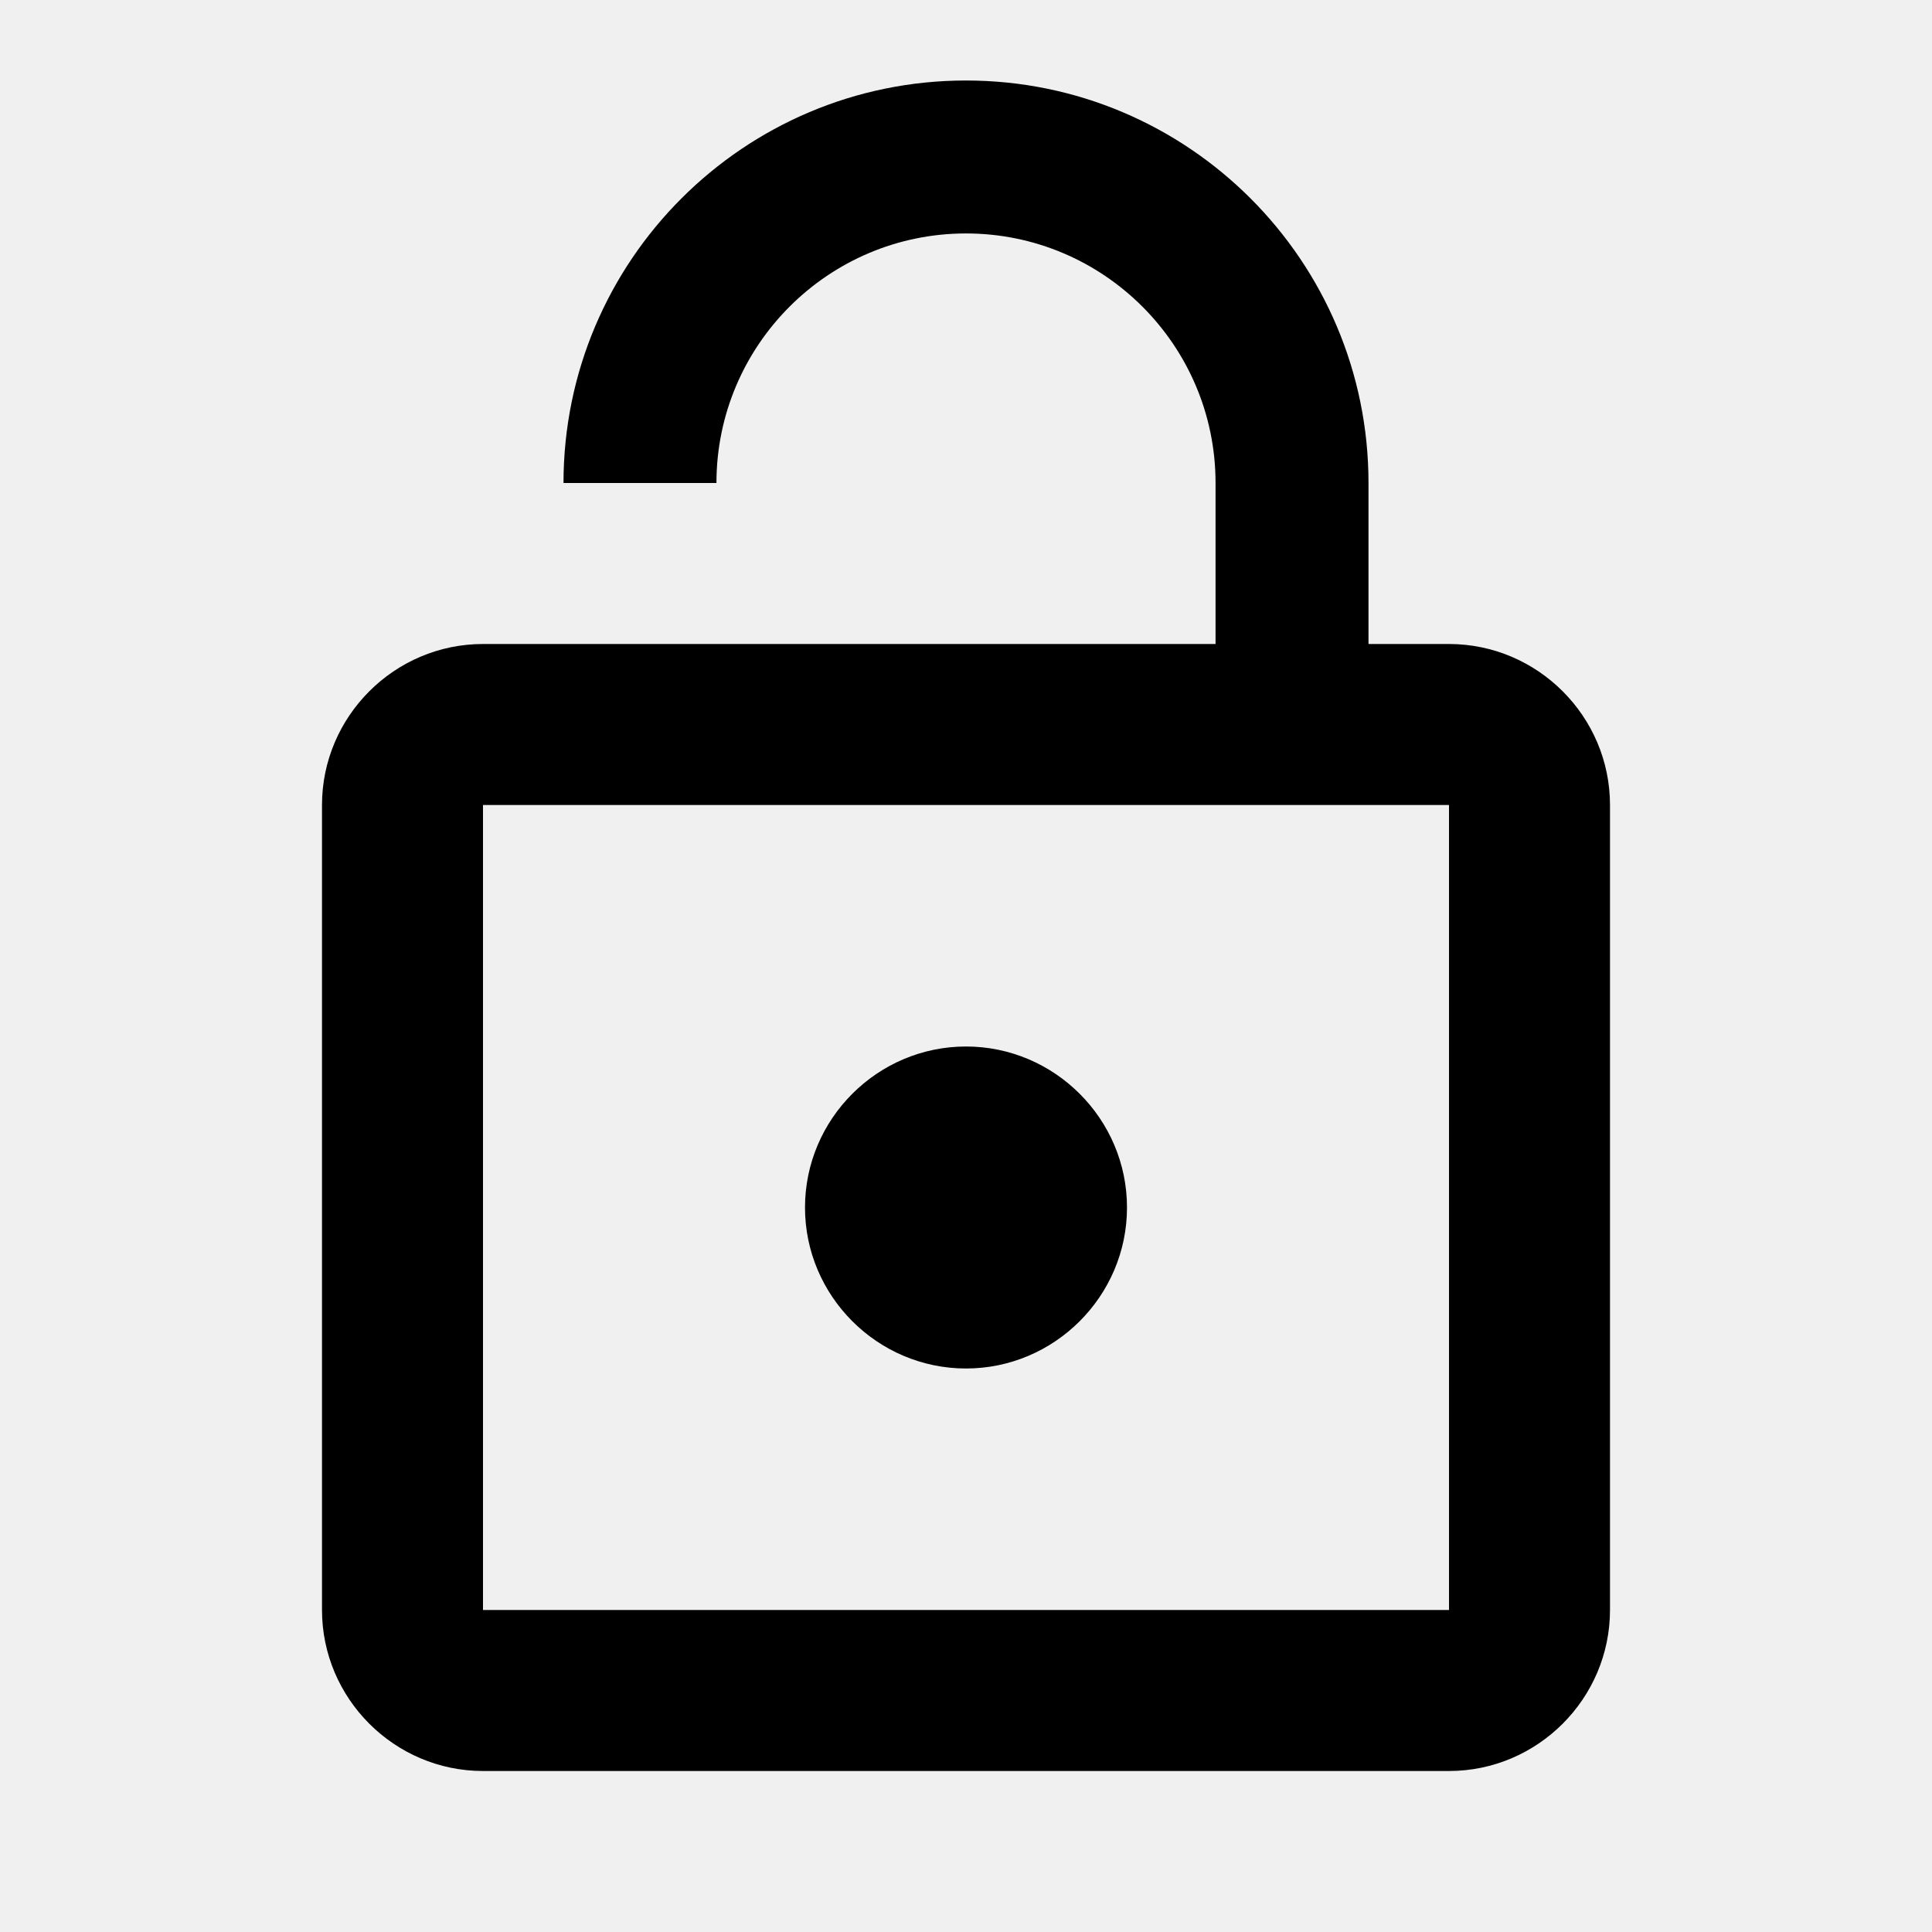
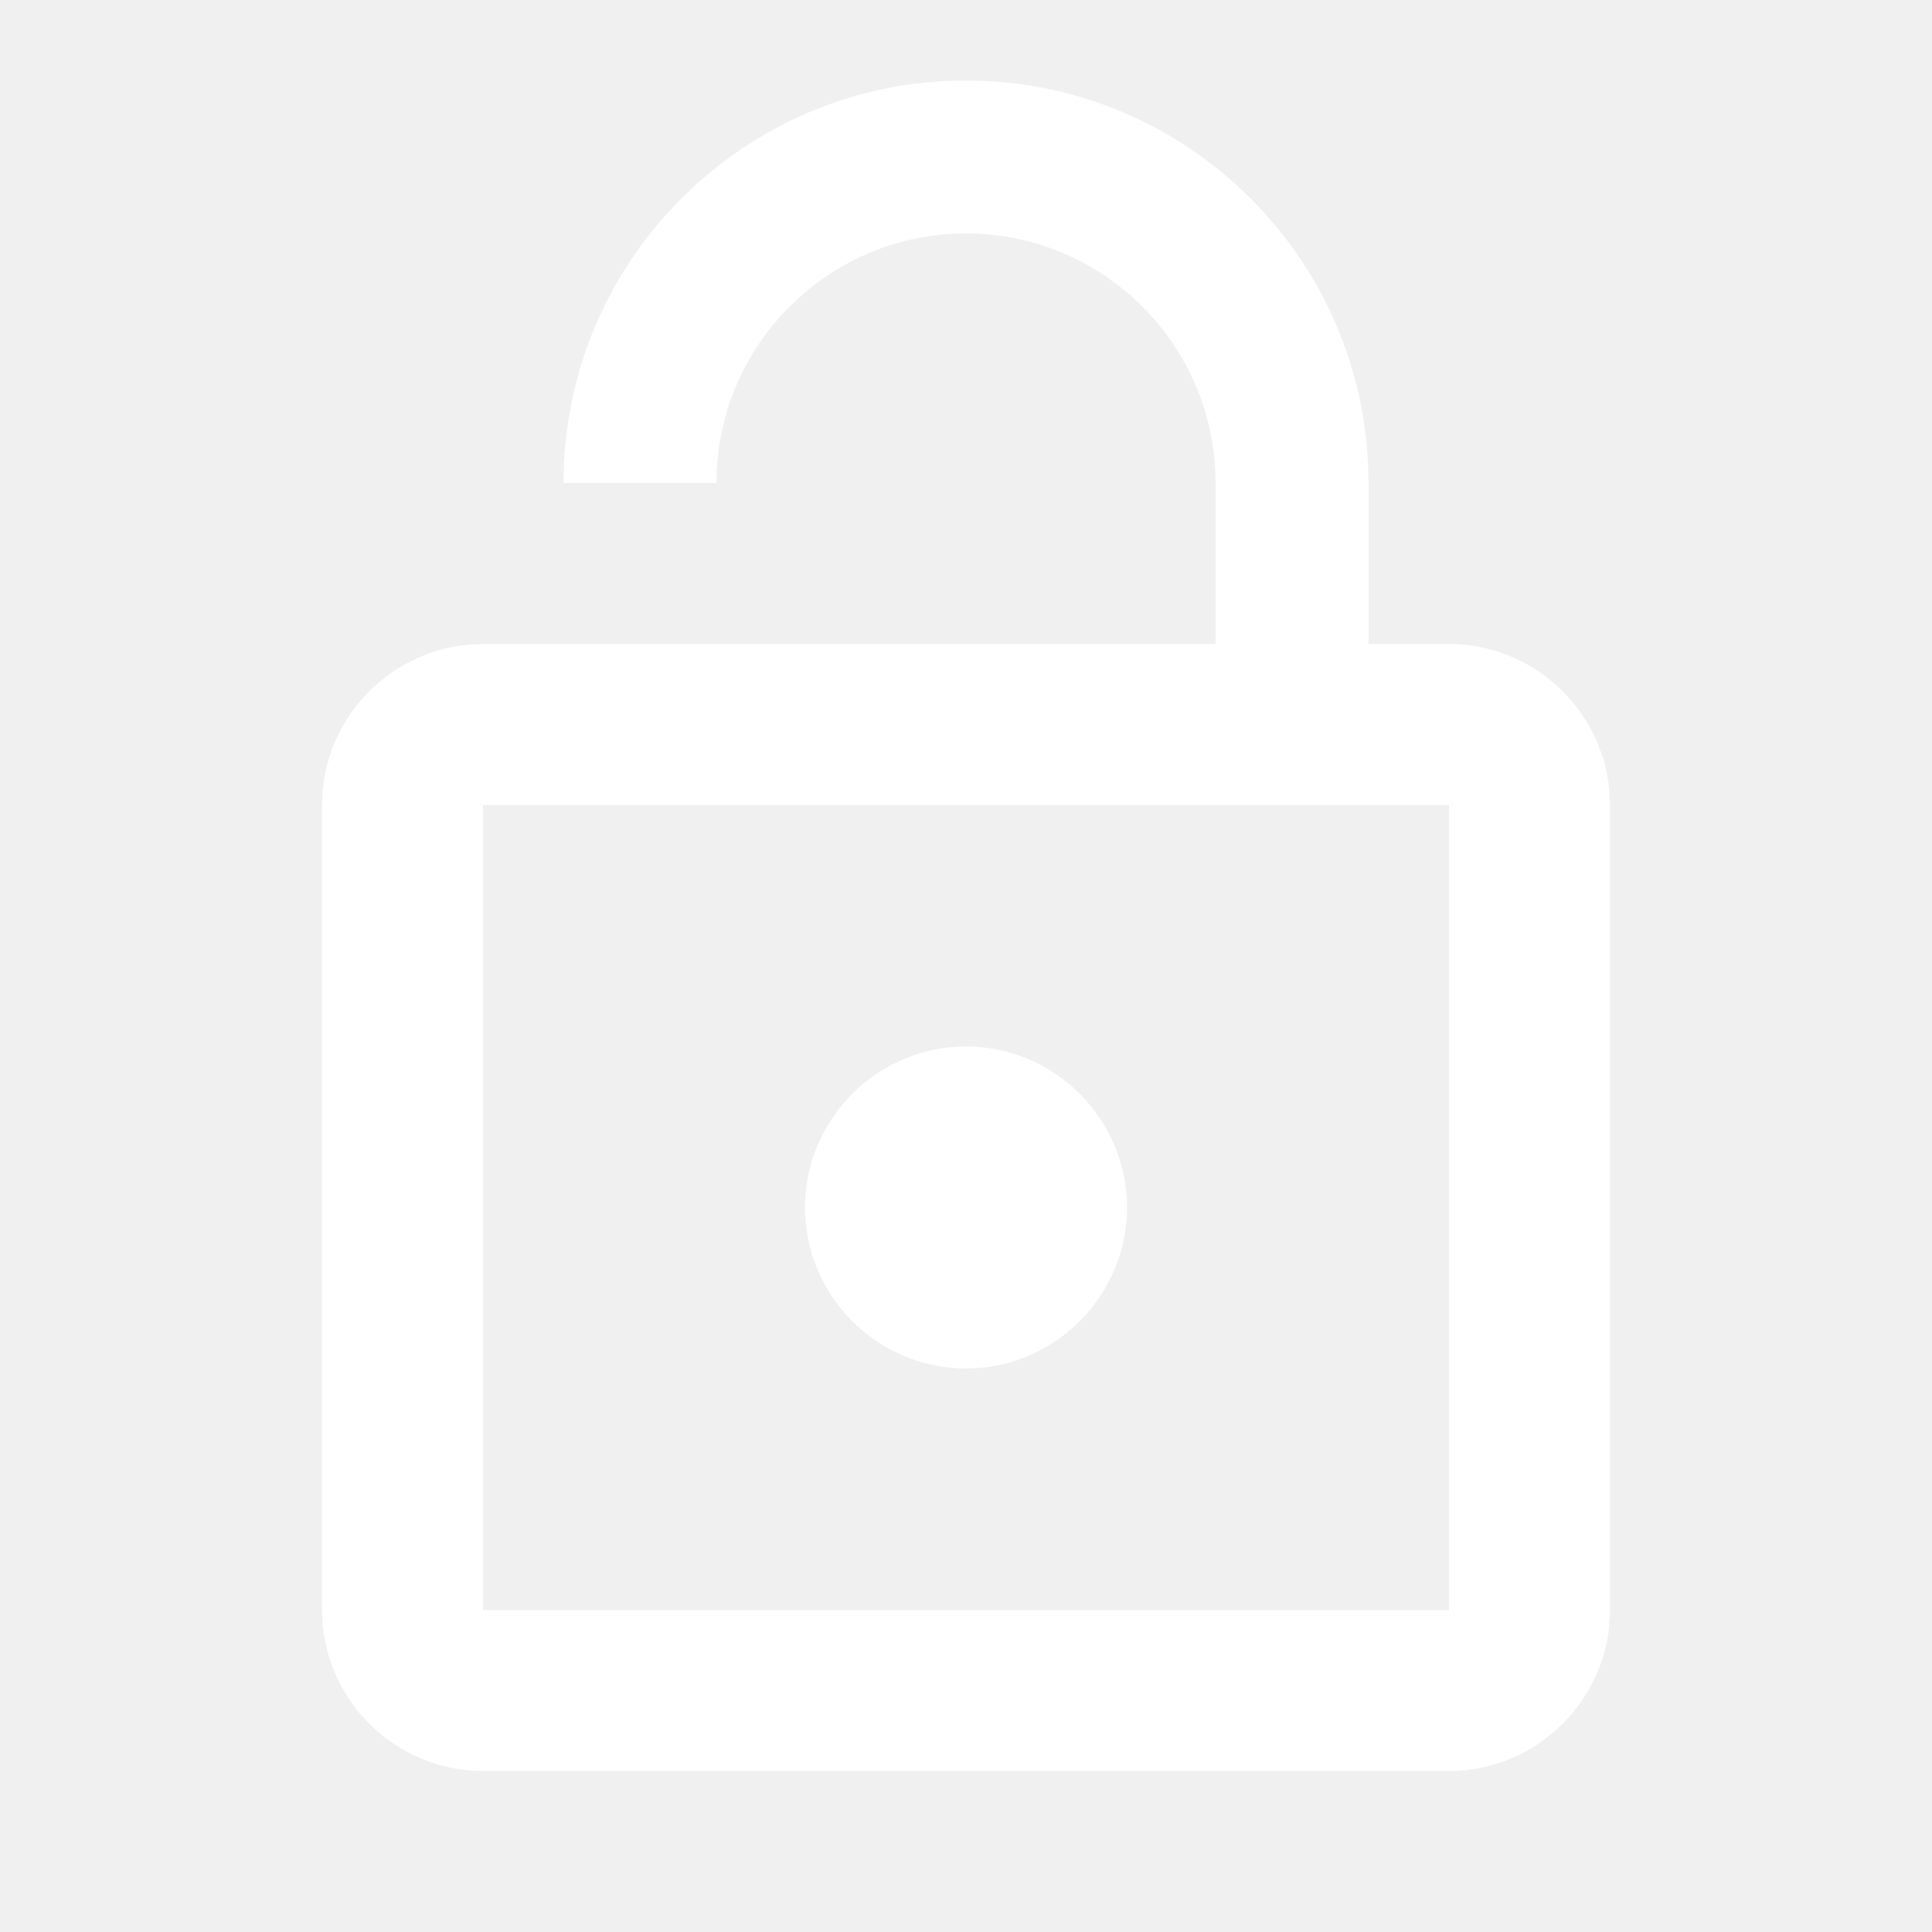
- <svg xmlns="http://www.w3.org/2000/svg" height="24" viewBox="0 0 24 24" width="24">
+ <svg xmlns="http://www.w3.org/2000/svg" fill="white" height="24" viewBox="0 0 24 24" width="24">
  <path d="M0 0h24v24H0z" fill="none" />
  <path d="M12 17c1.1 0 2-.9 2-2s-.9-2-2-2-2 .9-2 2 .9 2 2 2zm6-9h-1V6c0-2.76-2.24-5-5-5S7 3.24 7 6h1.9c0-1.71 1.39-3.1 3.1-3.1 1.71 0 3.1 1.39 3.1 3.1v2H6c-1.1 0-2 .9-2 2v10c0 1.1.9 2 2 2h12c1.1 0 2-.9 2-2V10c0-1.1-.9-2-2-2zm0 12H6V10h12v10z" />
</svg>
